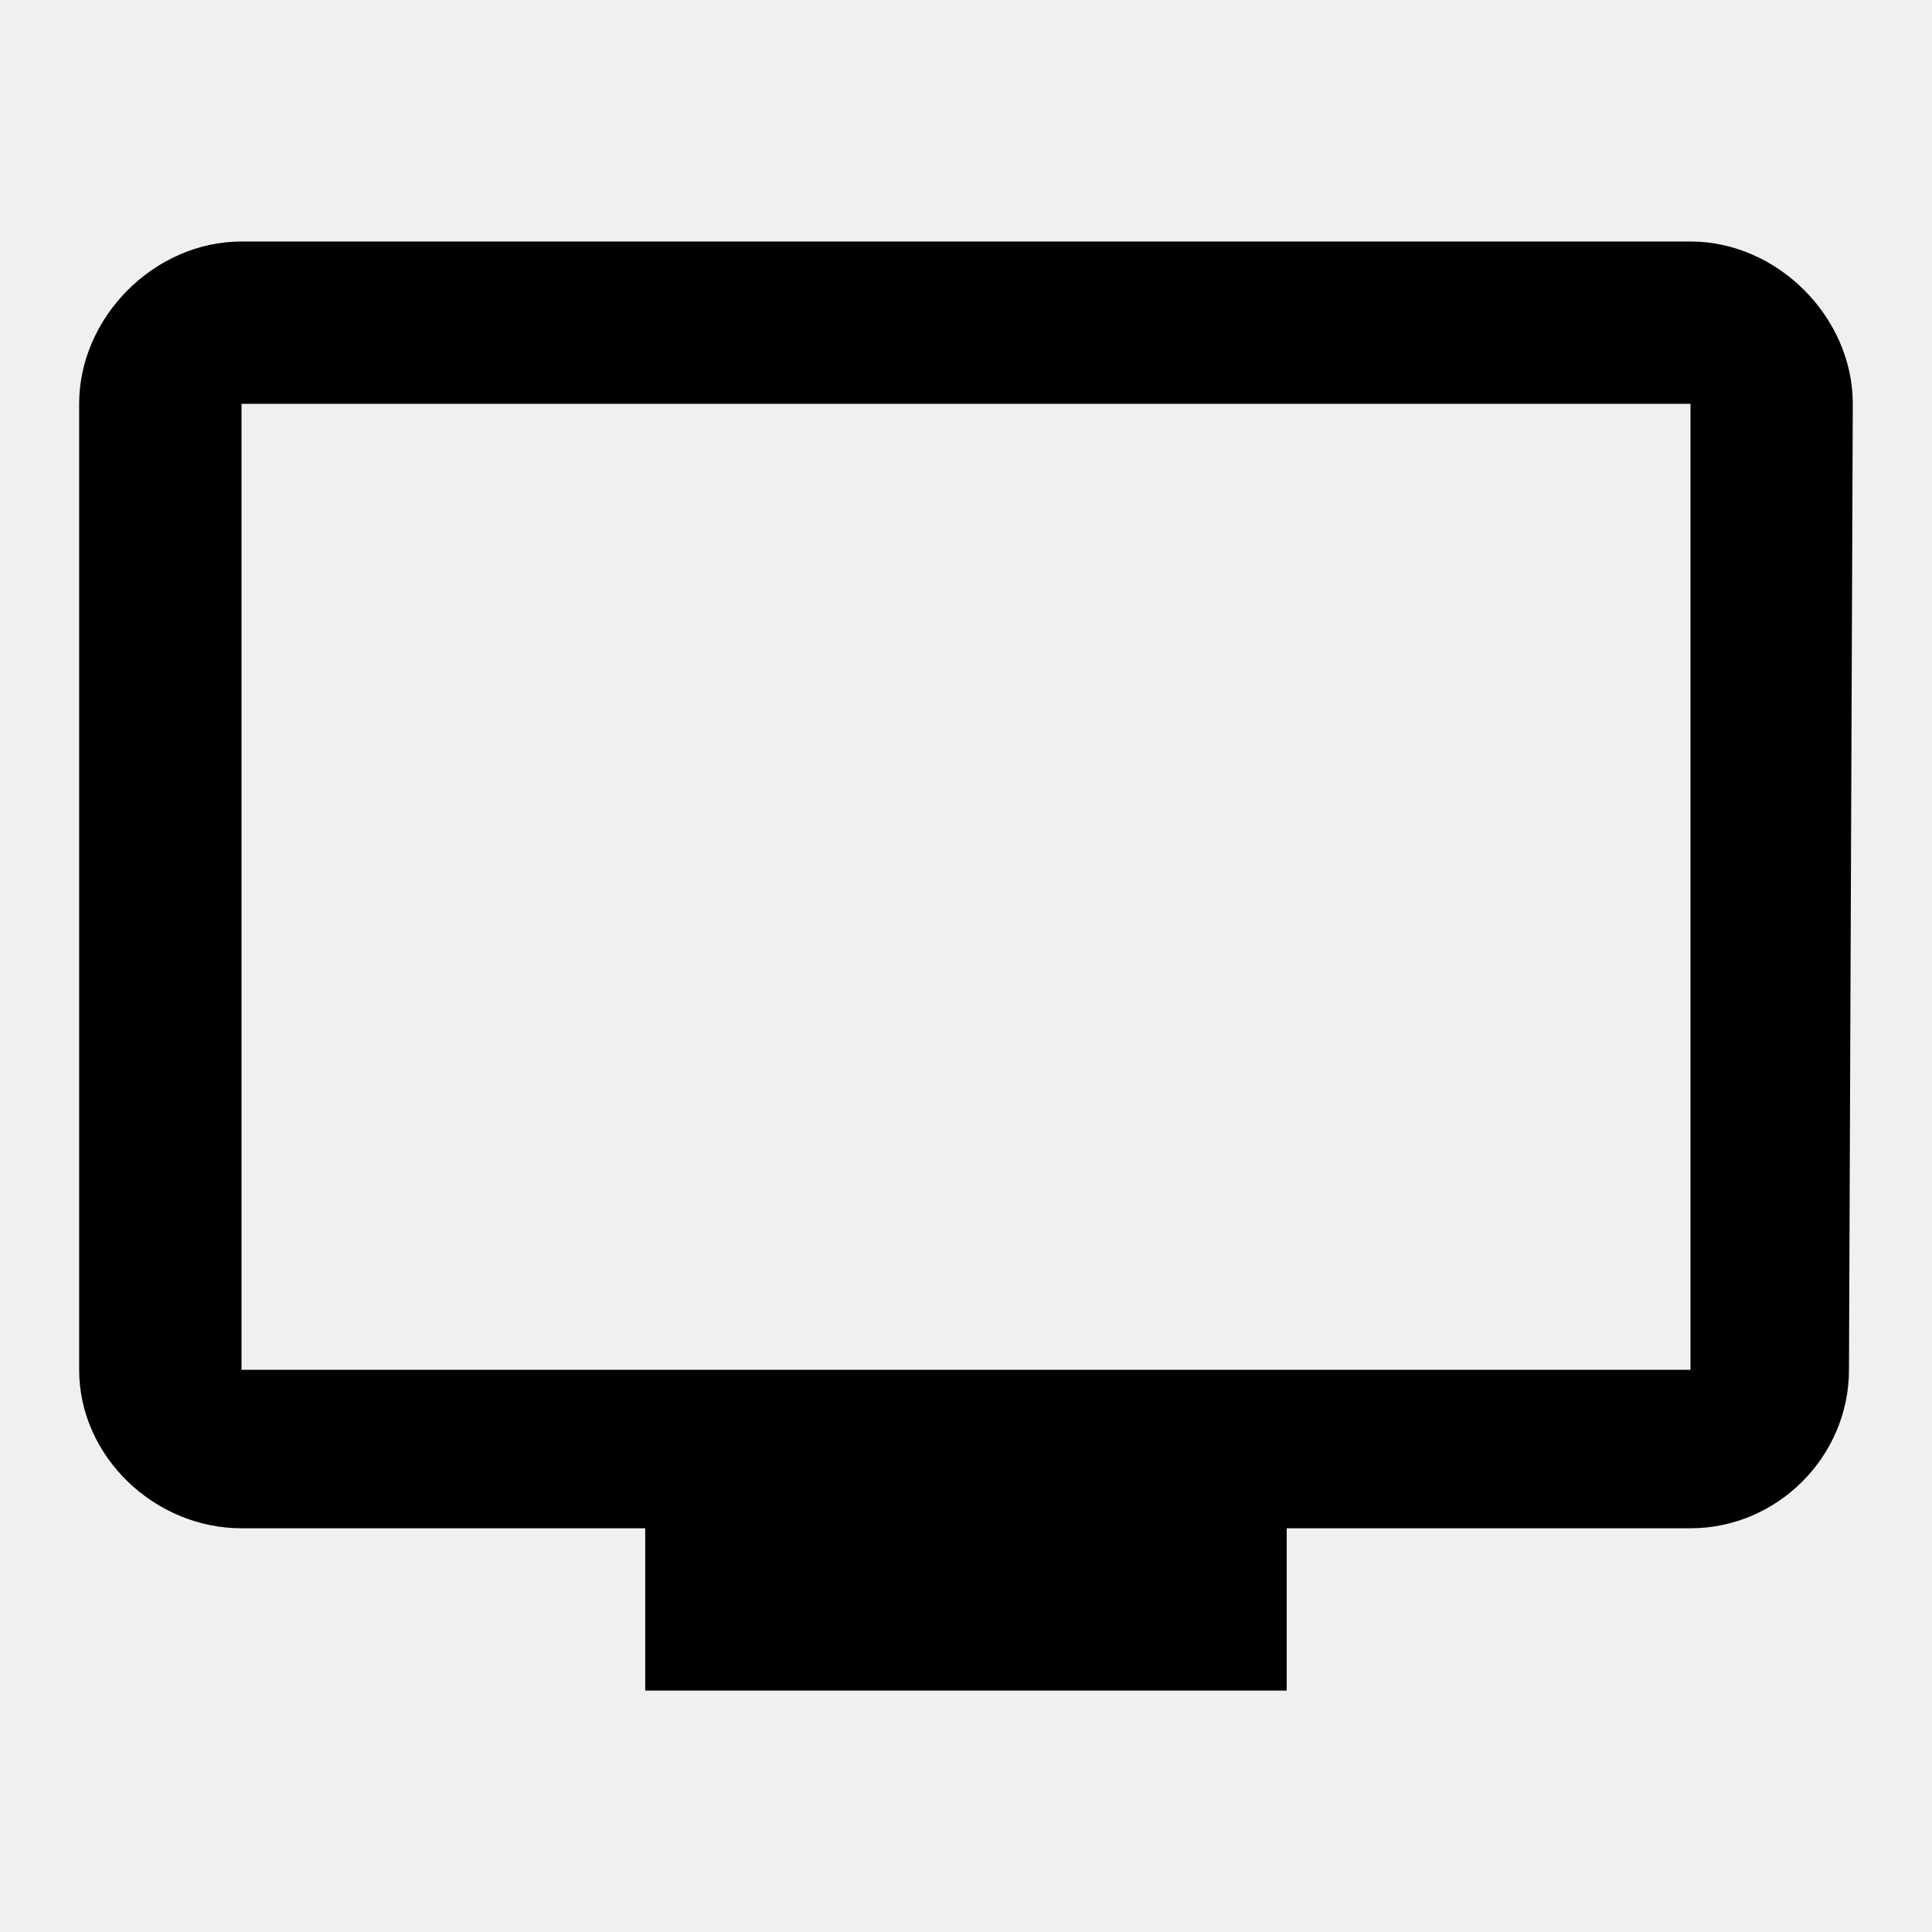
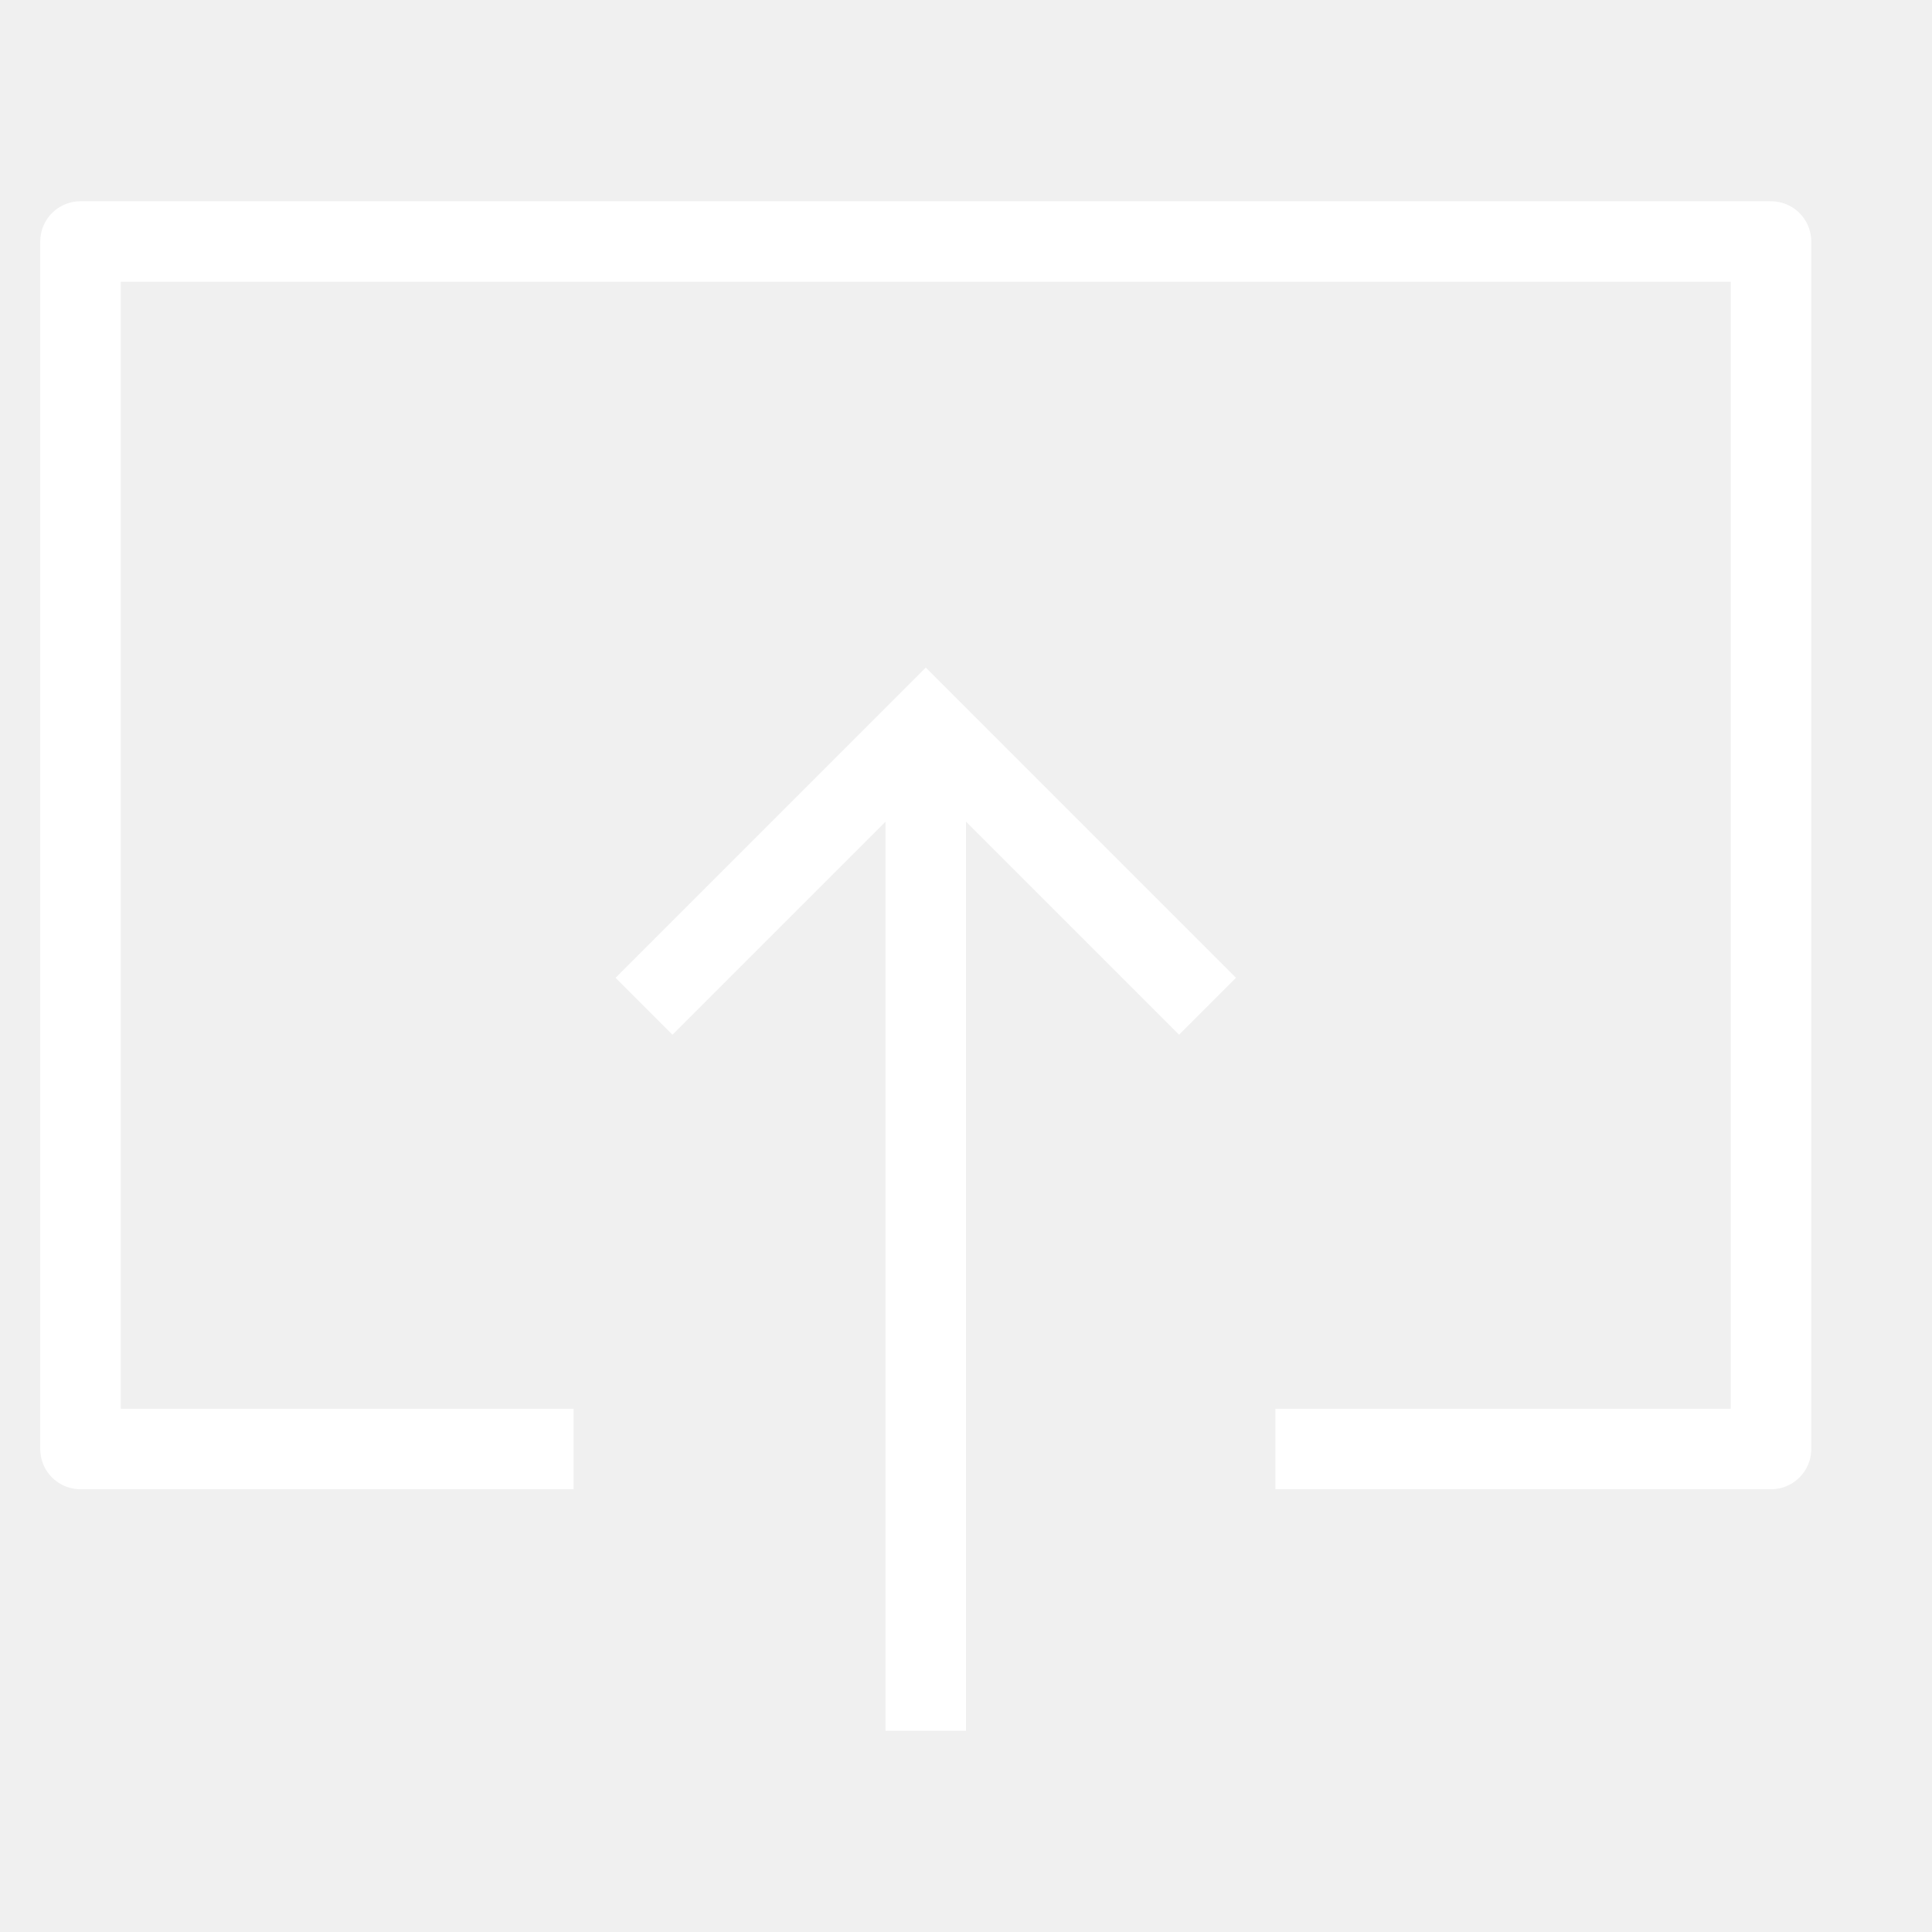
- <svg xmlns="http://www.w3.org/2000/svg" version="1.1" width="32" height="32" viewBox="0 0 32 32">
-   <path d="M28 22.688v-16h-24v16h24zM28 4c1.438 0 2.688 1.25 2.688 2.688l-0.063 16c0 1.438-1.188 2.625-2.625 2.625h-6.688v2.688h-10.625v-2.688h-6.688c-1.438 0-2.688-1.188-2.688-2.625v-16c0-1.438 1.25-2.688 2.688-2.688h24z" />
+ <svg xmlns="http://www.w3.org/2000/svg" width="24px" height="24px" viewBox="0 0 24 24" version="1.1">
+   <g id="Screenshare" stroke="none" stroke-width="1" fill="none" fill-rule="evenodd">
+     <polyline id="box" stroke="#FFF" stroke-linejoin="round" transform="translate(11.5, 10.5) scale(1, -1) translate(-11.5, -10.5) " points="15.844 3 22 3 22 18 1 18 1 3 7.125 3" />
+     <path d="M11.5,21.5 L11.5,9.001 M8,12.5 L11.5,9 L15,12.5" stroke="#FFF" />
+   </g>
</svg>
